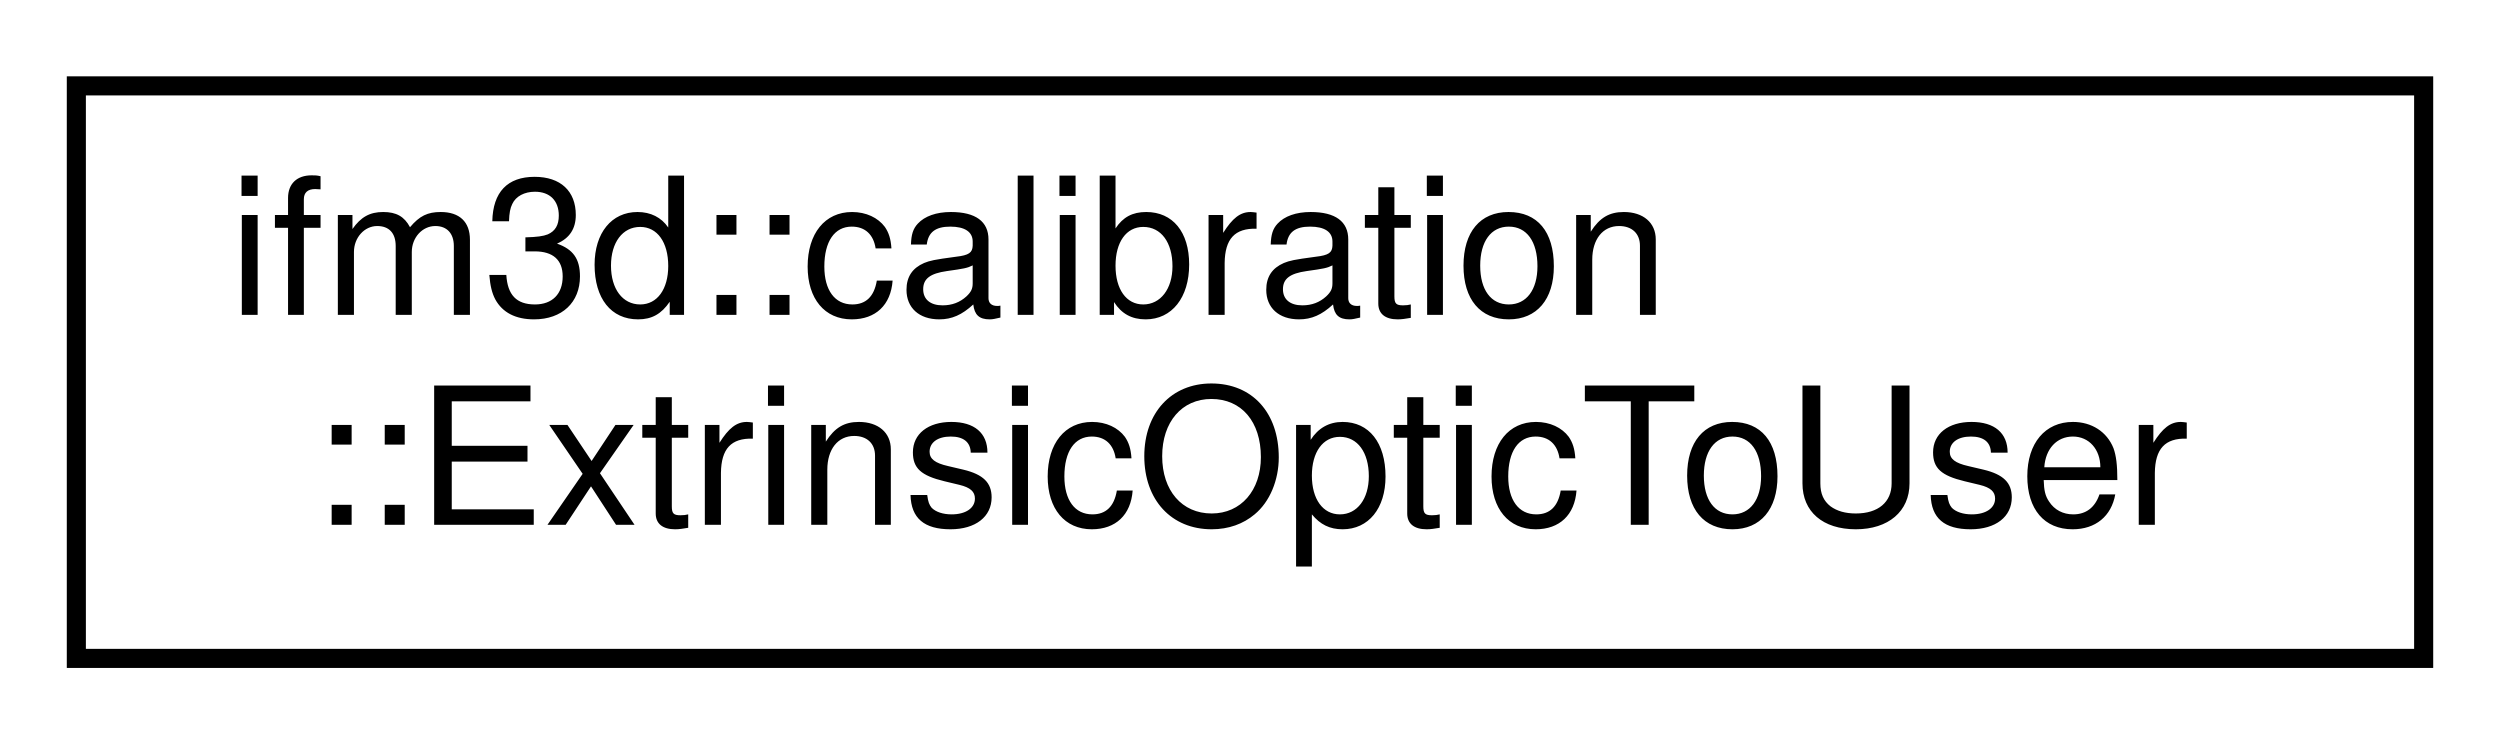
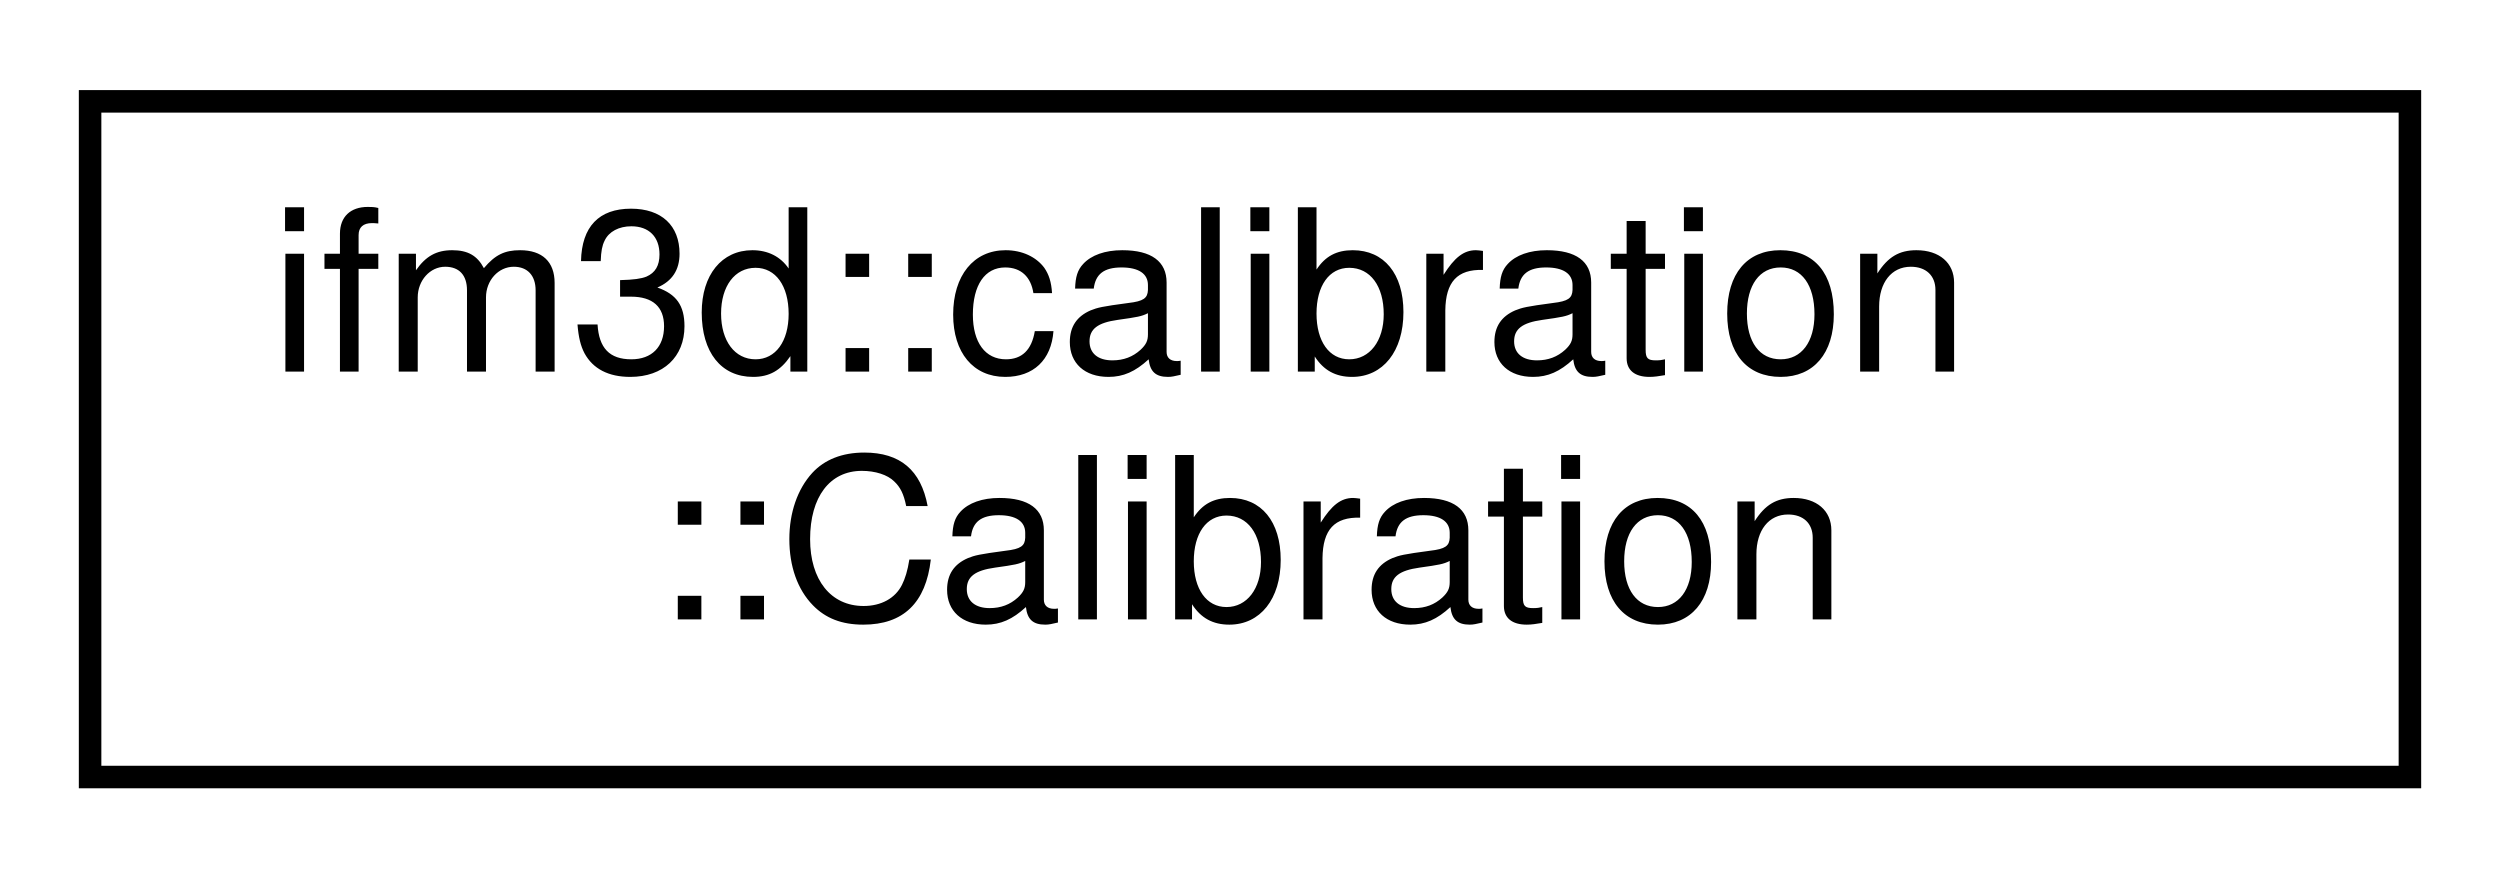
- <svg xmlns="http://www.w3.org/2000/svg" xmlns:xlink="http://www.w3.org/1999/xlink" width="131pt" height="39pt" viewBox="0.00 0.00 131.00 39.00">
+ <svg xmlns="http://www.w3.org/2000/svg" xmlns:xlink="http://www.w3.org/1999/xlink" width="111pt" height="39pt" viewBox="0.00 0.00 111.00 39.00">
  <g id="graph0" class="graph" transform="scale(1 1) rotate(0) translate(4 35)">
    <g id="node1" class="node">
      <g id="a_node1">
-         <a xlink:href="structifm3d_1_1calibration_1_1ExtrinsicOpticToUser.html" target="_top" xlink:title="All items are given in SI units, i.e. transXYZ are in [m] and rotXYZ are in [rad].">
-           <polygon fill="none" stroke="black" points="0,-0.5 0,-30.5 123,-30.5 123,-0.5 0,-0.5" />
+         <a xlink:href="structifm3d_1_1calibration_1_1Calibration.html" target="_top" xlink:title=" ">
+           <polygon fill="none" stroke="black" points="0,-0.5 0,-30.5 103,-30.5 103,-0.5 0,-0.5" />
          <text text-anchor="start" x="8" y="-18.5" font-family="Helvetica,sans-Serif" font-size="10.00">ifm3d::calibration</text>
-           <text text-anchor="middle" x="61.5" y="-7.5" font-family="Helvetica,sans-Serif" font-size="10.00">::ExtrinsicOpticToUser</text>
+           <text text-anchor="middle" x="51.5" y="-7.5" font-family="Helvetica,sans-Serif" font-size="10.00">::Calibration</text>
        </a>
      </g>
    </g>
  </g>
</svg>
